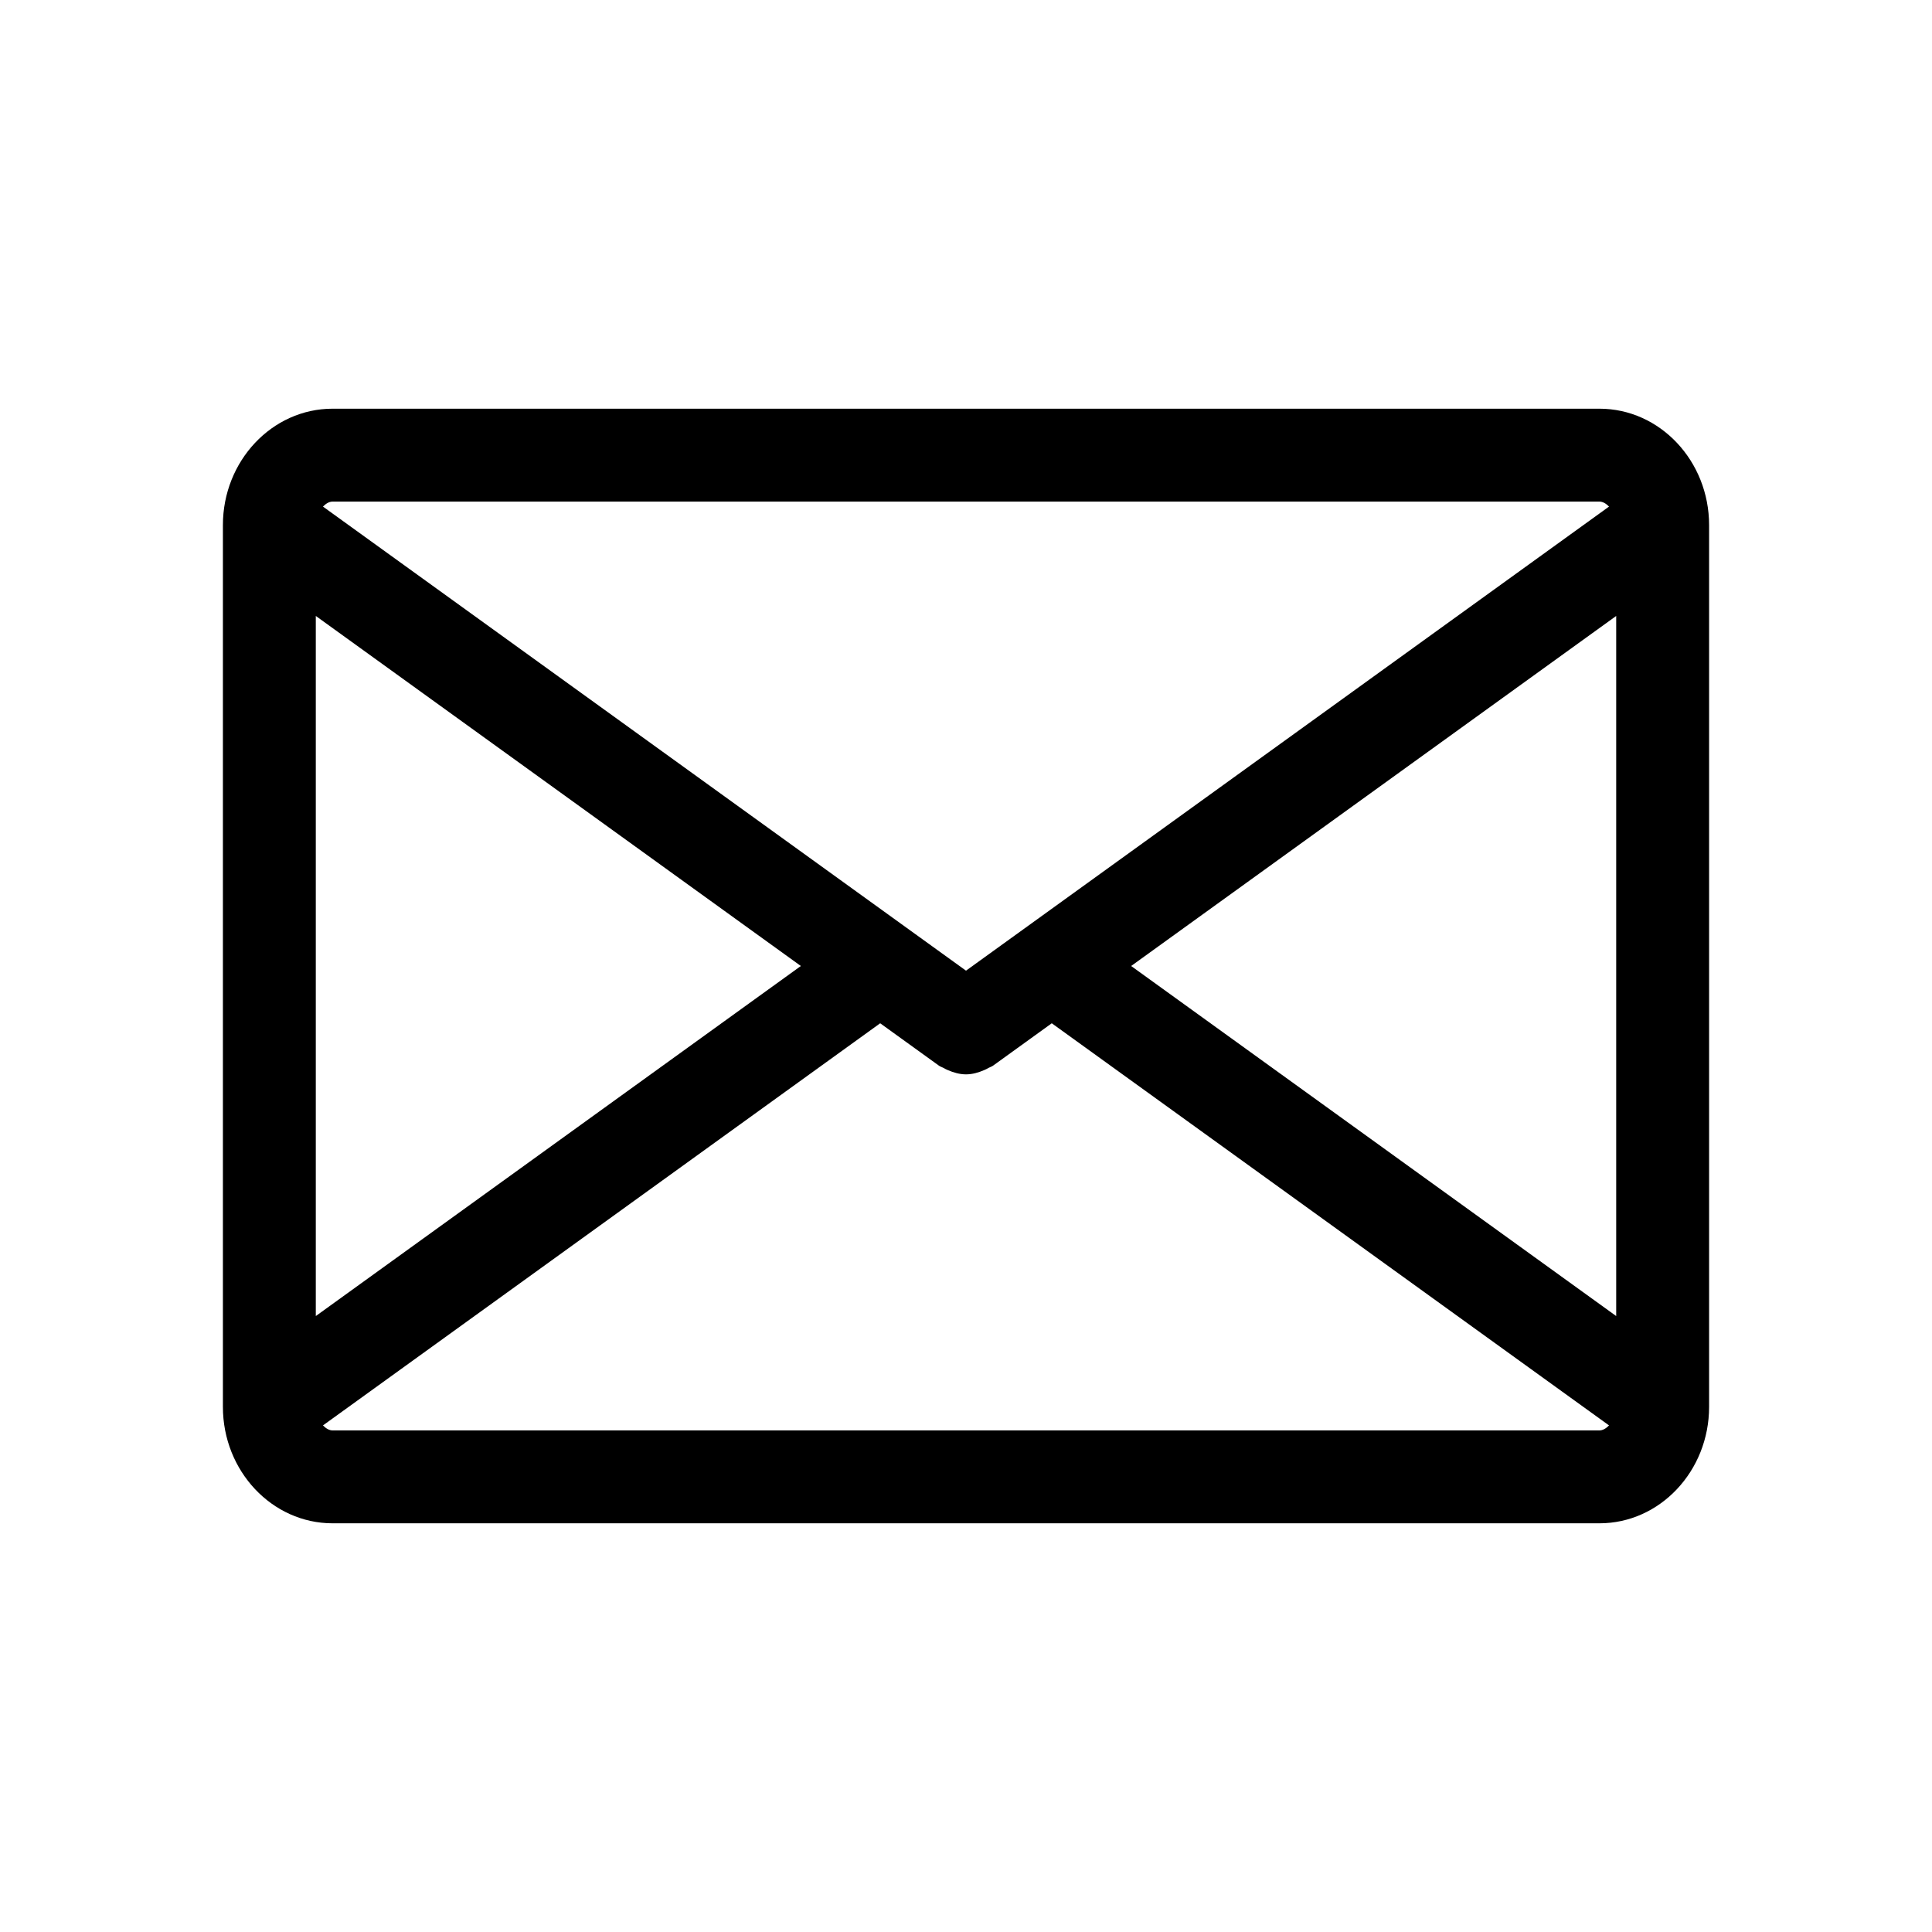
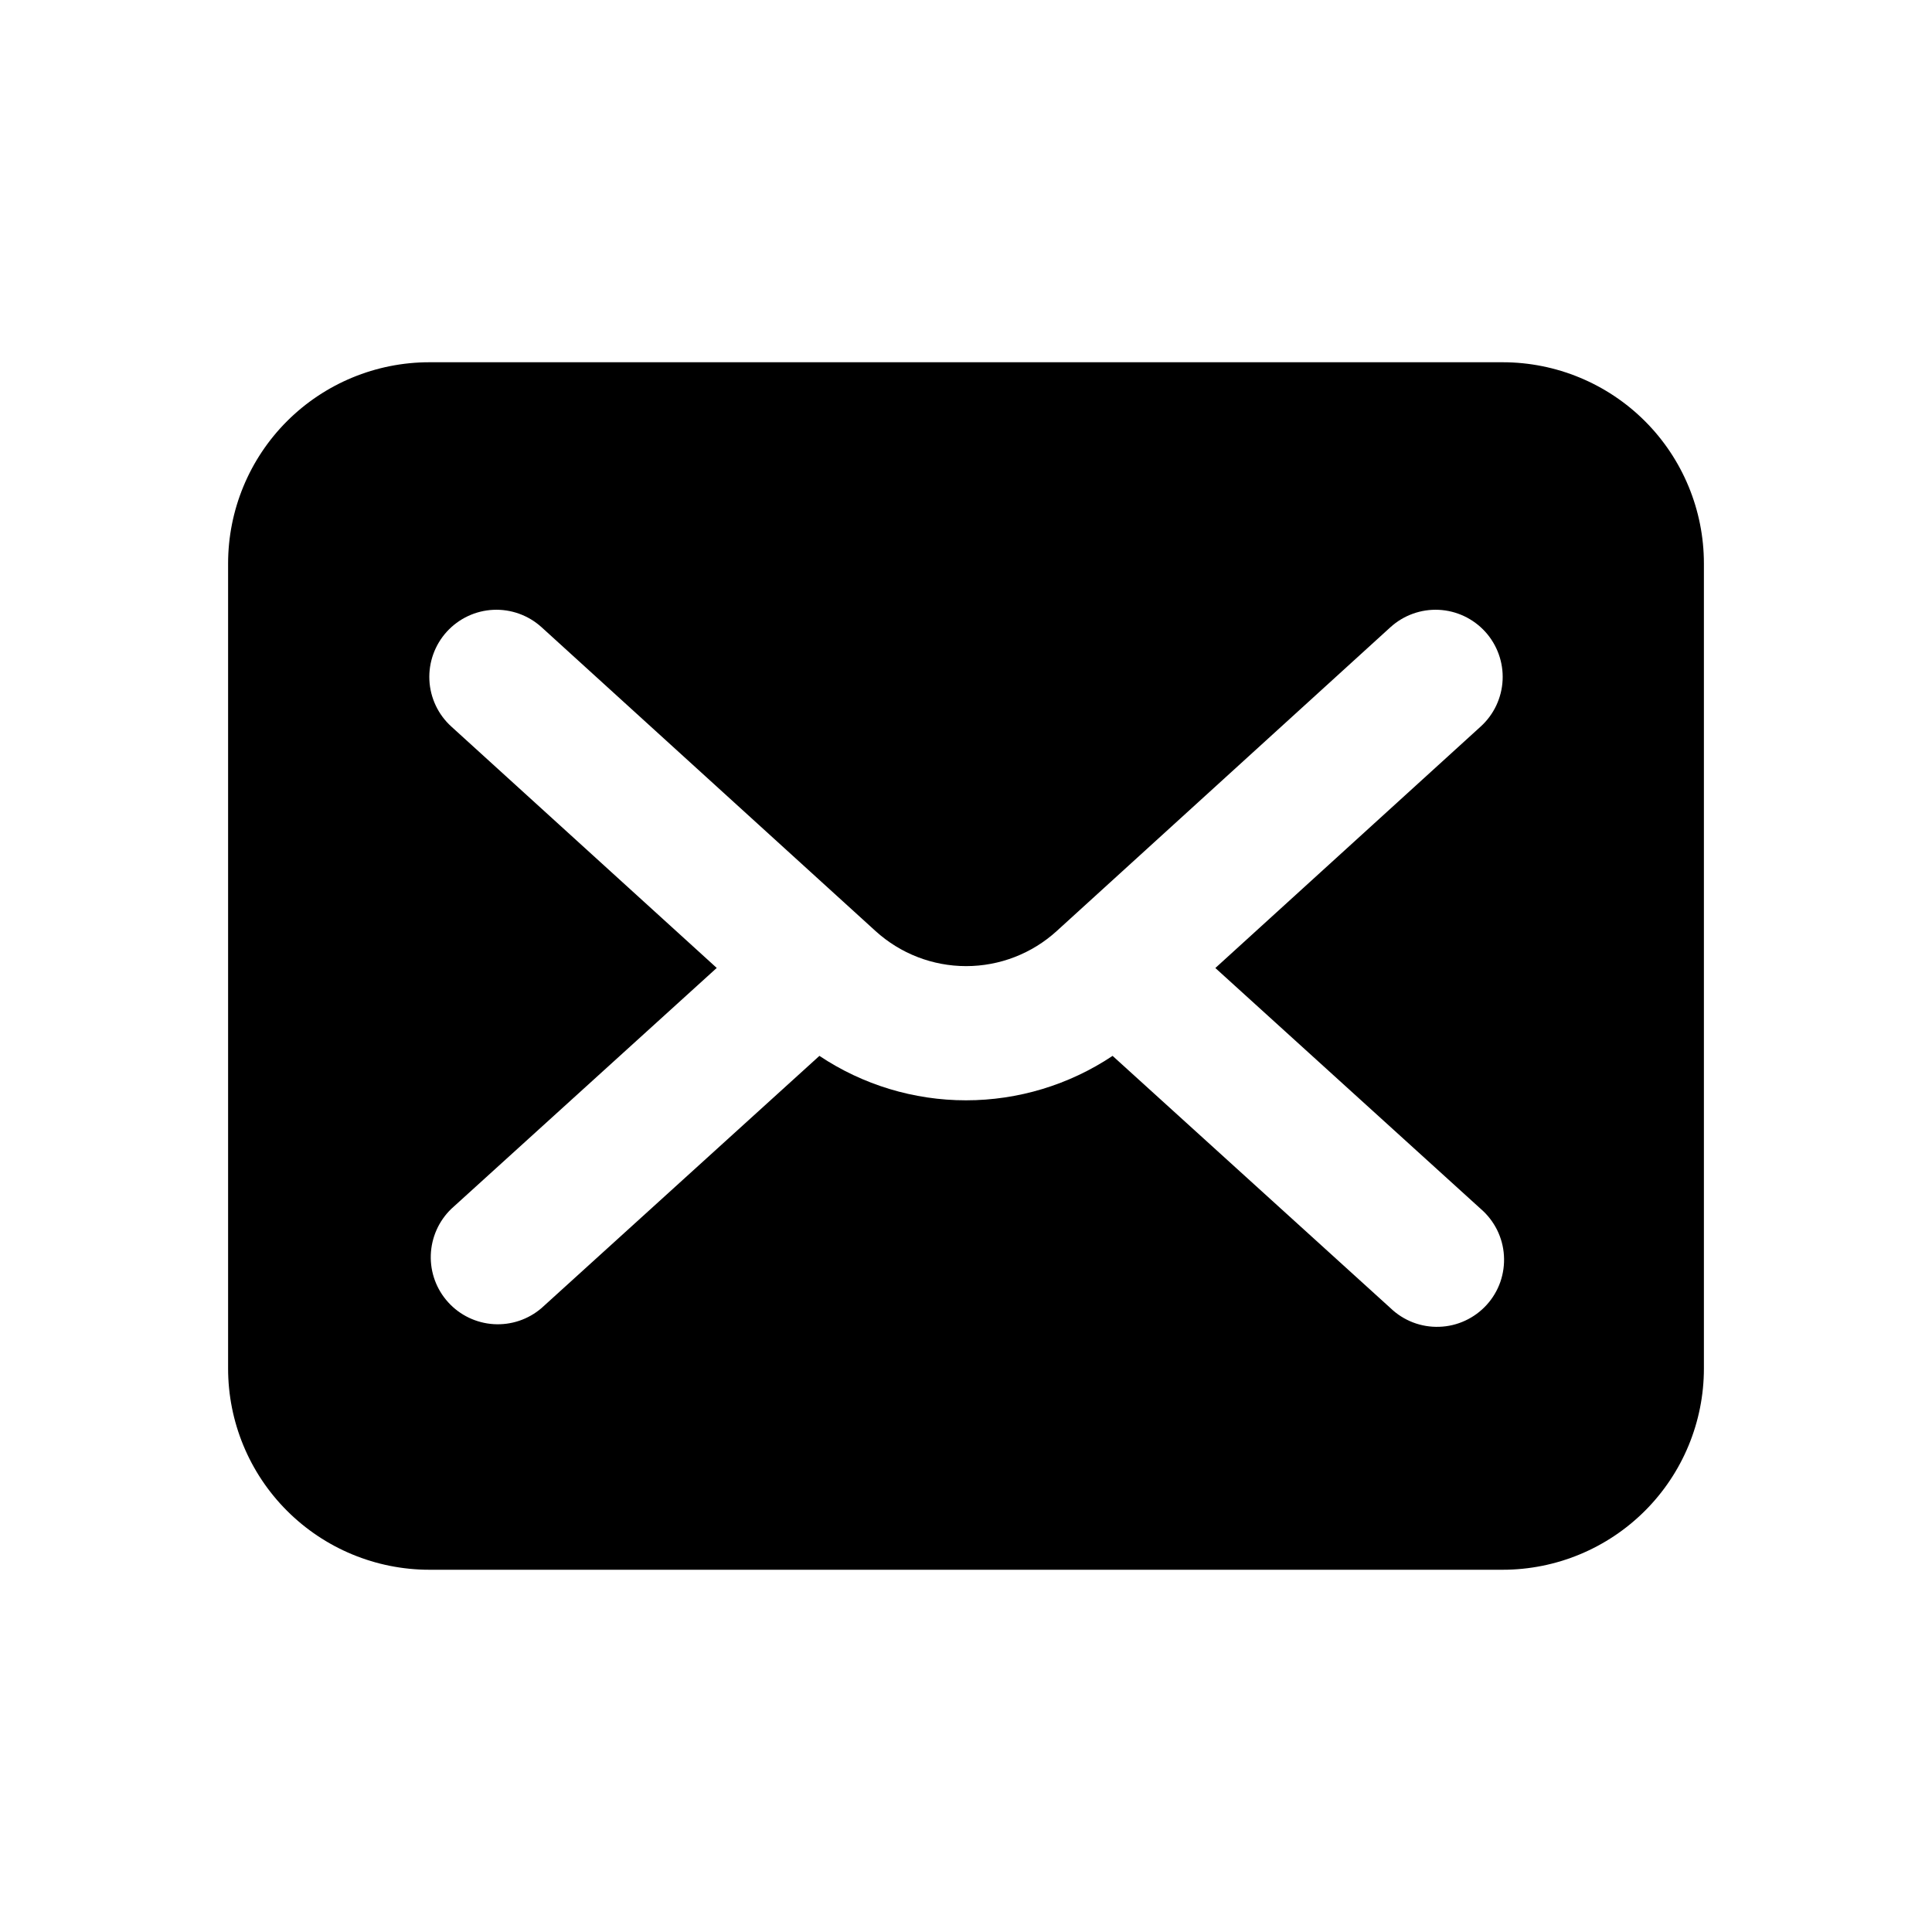
<svg xmlns="http://www.w3.org/2000/svg" width="48" height="48" viewBox="0 0 48 48" fill="none">
-   <path d="M39.738 10.154H8.262C6.76 10.154 5.538 11.452 5.538 13.047V34.953C5.538 36.548 6.76 37.846 8.262 37.846H39.738C41.24 37.846 42.462 36.548 42.462 34.953V13.047C42.462 11.452 41.24 10.154 39.738 10.154ZM28.103 24L40.154 15.303V32.697L28.103 24ZM39.738 12.462C39.82 12.462 39.904 12.511 39.976 12.586L24 24.116L8.024 12.586C8.096 12.511 8.18 12.462 8.262 12.462H39.738ZM7.846 32.697V15.303L19.897 24L7.846 32.697ZM8.262 35.538C8.18 35.538 8.096 35.489 8.024 35.414L21.868 25.423L23.325 26.474C23.36 26.5 23.4 26.51 23.436 26.53C23.472 26.551 23.505 26.568 23.543 26.584C23.69 26.648 23.843 26.692 23.998 26.692L24 26.692L24.002 26.692C24.157 26.692 24.31 26.648 24.457 26.584C24.495 26.568 24.528 26.551 24.564 26.53C24.6 26.51 24.64 26.5 24.675 26.474L26.131 25.423L39.976 35.414C39.904 35.489 39.82 35.538 39.738 35.538H8.262Z" fill="black" />
+   <path d="M37.333 9H10.667C9.341 9 8.069 9.527 7.131 10.464C6.193 11.402 5.667 12.674 5.667 14V34C5.667 35.326 6.193 36.598 7.131 37.535C8.069 38.473 9.341 39 10.667 39H37.333C38.659 39 39.931 38.473 40.869 37.535C41.807 36.598 42.333 35.326 42.333 34V14C42.333 12.674 41.807 11.402 40.869 10.464C39.931 9.527 38.659 9 37.333 9ZM36.787 30.033C36.956 30.178 37.094 30.356 37.194 30.555C37.293 30.755 37.352 30.972 37.365 31.195C37.379 31.417 37.348 31.64 37.275 31.851C37.201 32.061 37.086 32.254 36.936 32.419C36.786 32.584 36.605 32.717 36.402 32.811C36.2 32.905 35.981 32.957 35.758 32.964C35.536 32.972 35.314 32.935 35.105 32.855C34.897 32.775 34.707 32.654 34.547 32.5L27.642 26.233C26.563 26.953 25.296 27.337 24 27.337C22.704 27.337 21.437 26.953 20.358 26.233L13.453 32.5C13.124 32.782 12.698 32.925 12.265 32.898C11.832 32.871 11.426 32.676 11.135 32.355C10.843 32.034 10.688 31.612 10.703 31.178C10.718 30.745 10.901 30.334 11.213 30.033L17.807 24.048L11.212 18.05C11.05 17.903 10.918 17.725 10.825 17.527C10.732 17.329 10.678 17.114 10.668 16.896C10.647 16.454 10.803 16.022 11.1 15.695C11.398 15.368 11.813 15.172 12.254 15.151C12.696 15.13 13.128 15.286 13.455 15.583L21.753 23.132C22.369 23.692 23.171 24.003 24.003 24.003C24.836 24.003 25.638 23.692 26.253 23.132L34.545 15.583C34.872 15.286 35.304 15.13 35.746 15.151C36.187 15.172 36.602 15.368 36.9 15.695C37.197 16.022 37.353 16.454 37.332 16.896C37.311 17.337 37.115 17.753 36.788 18.05L30.195 24.05L36.787 30.033Z" fill="black" />
</svg>
